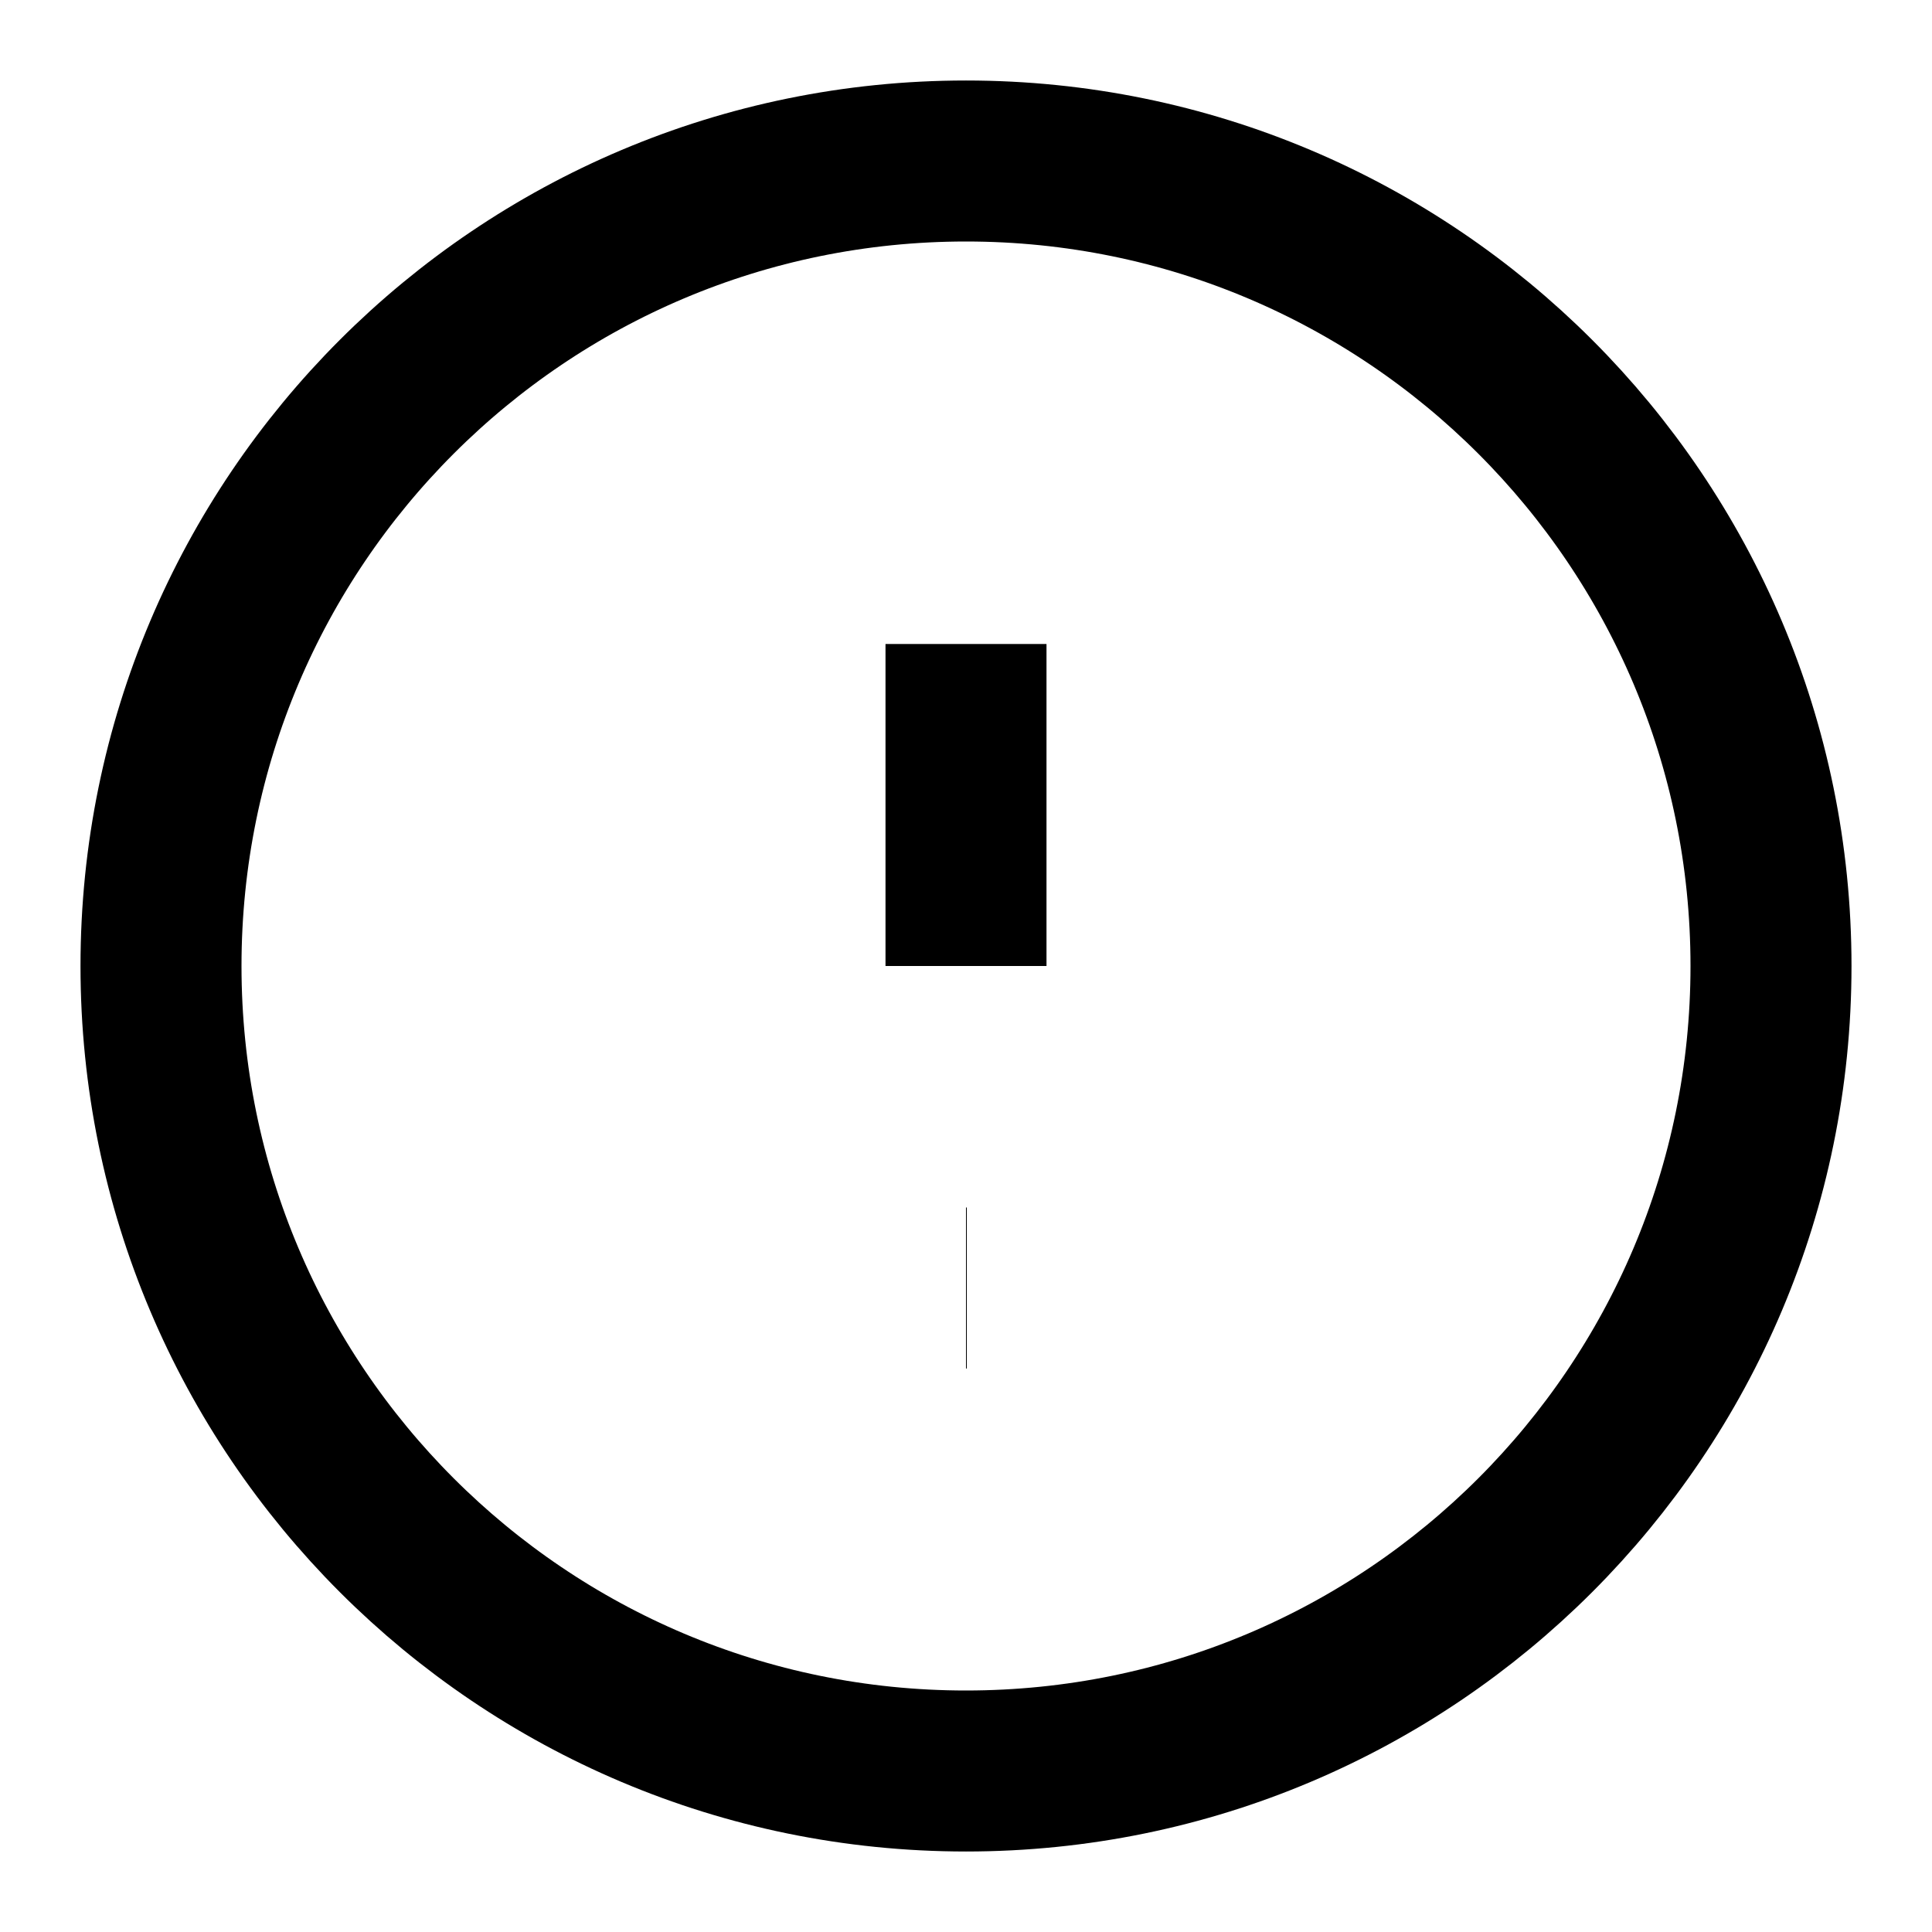
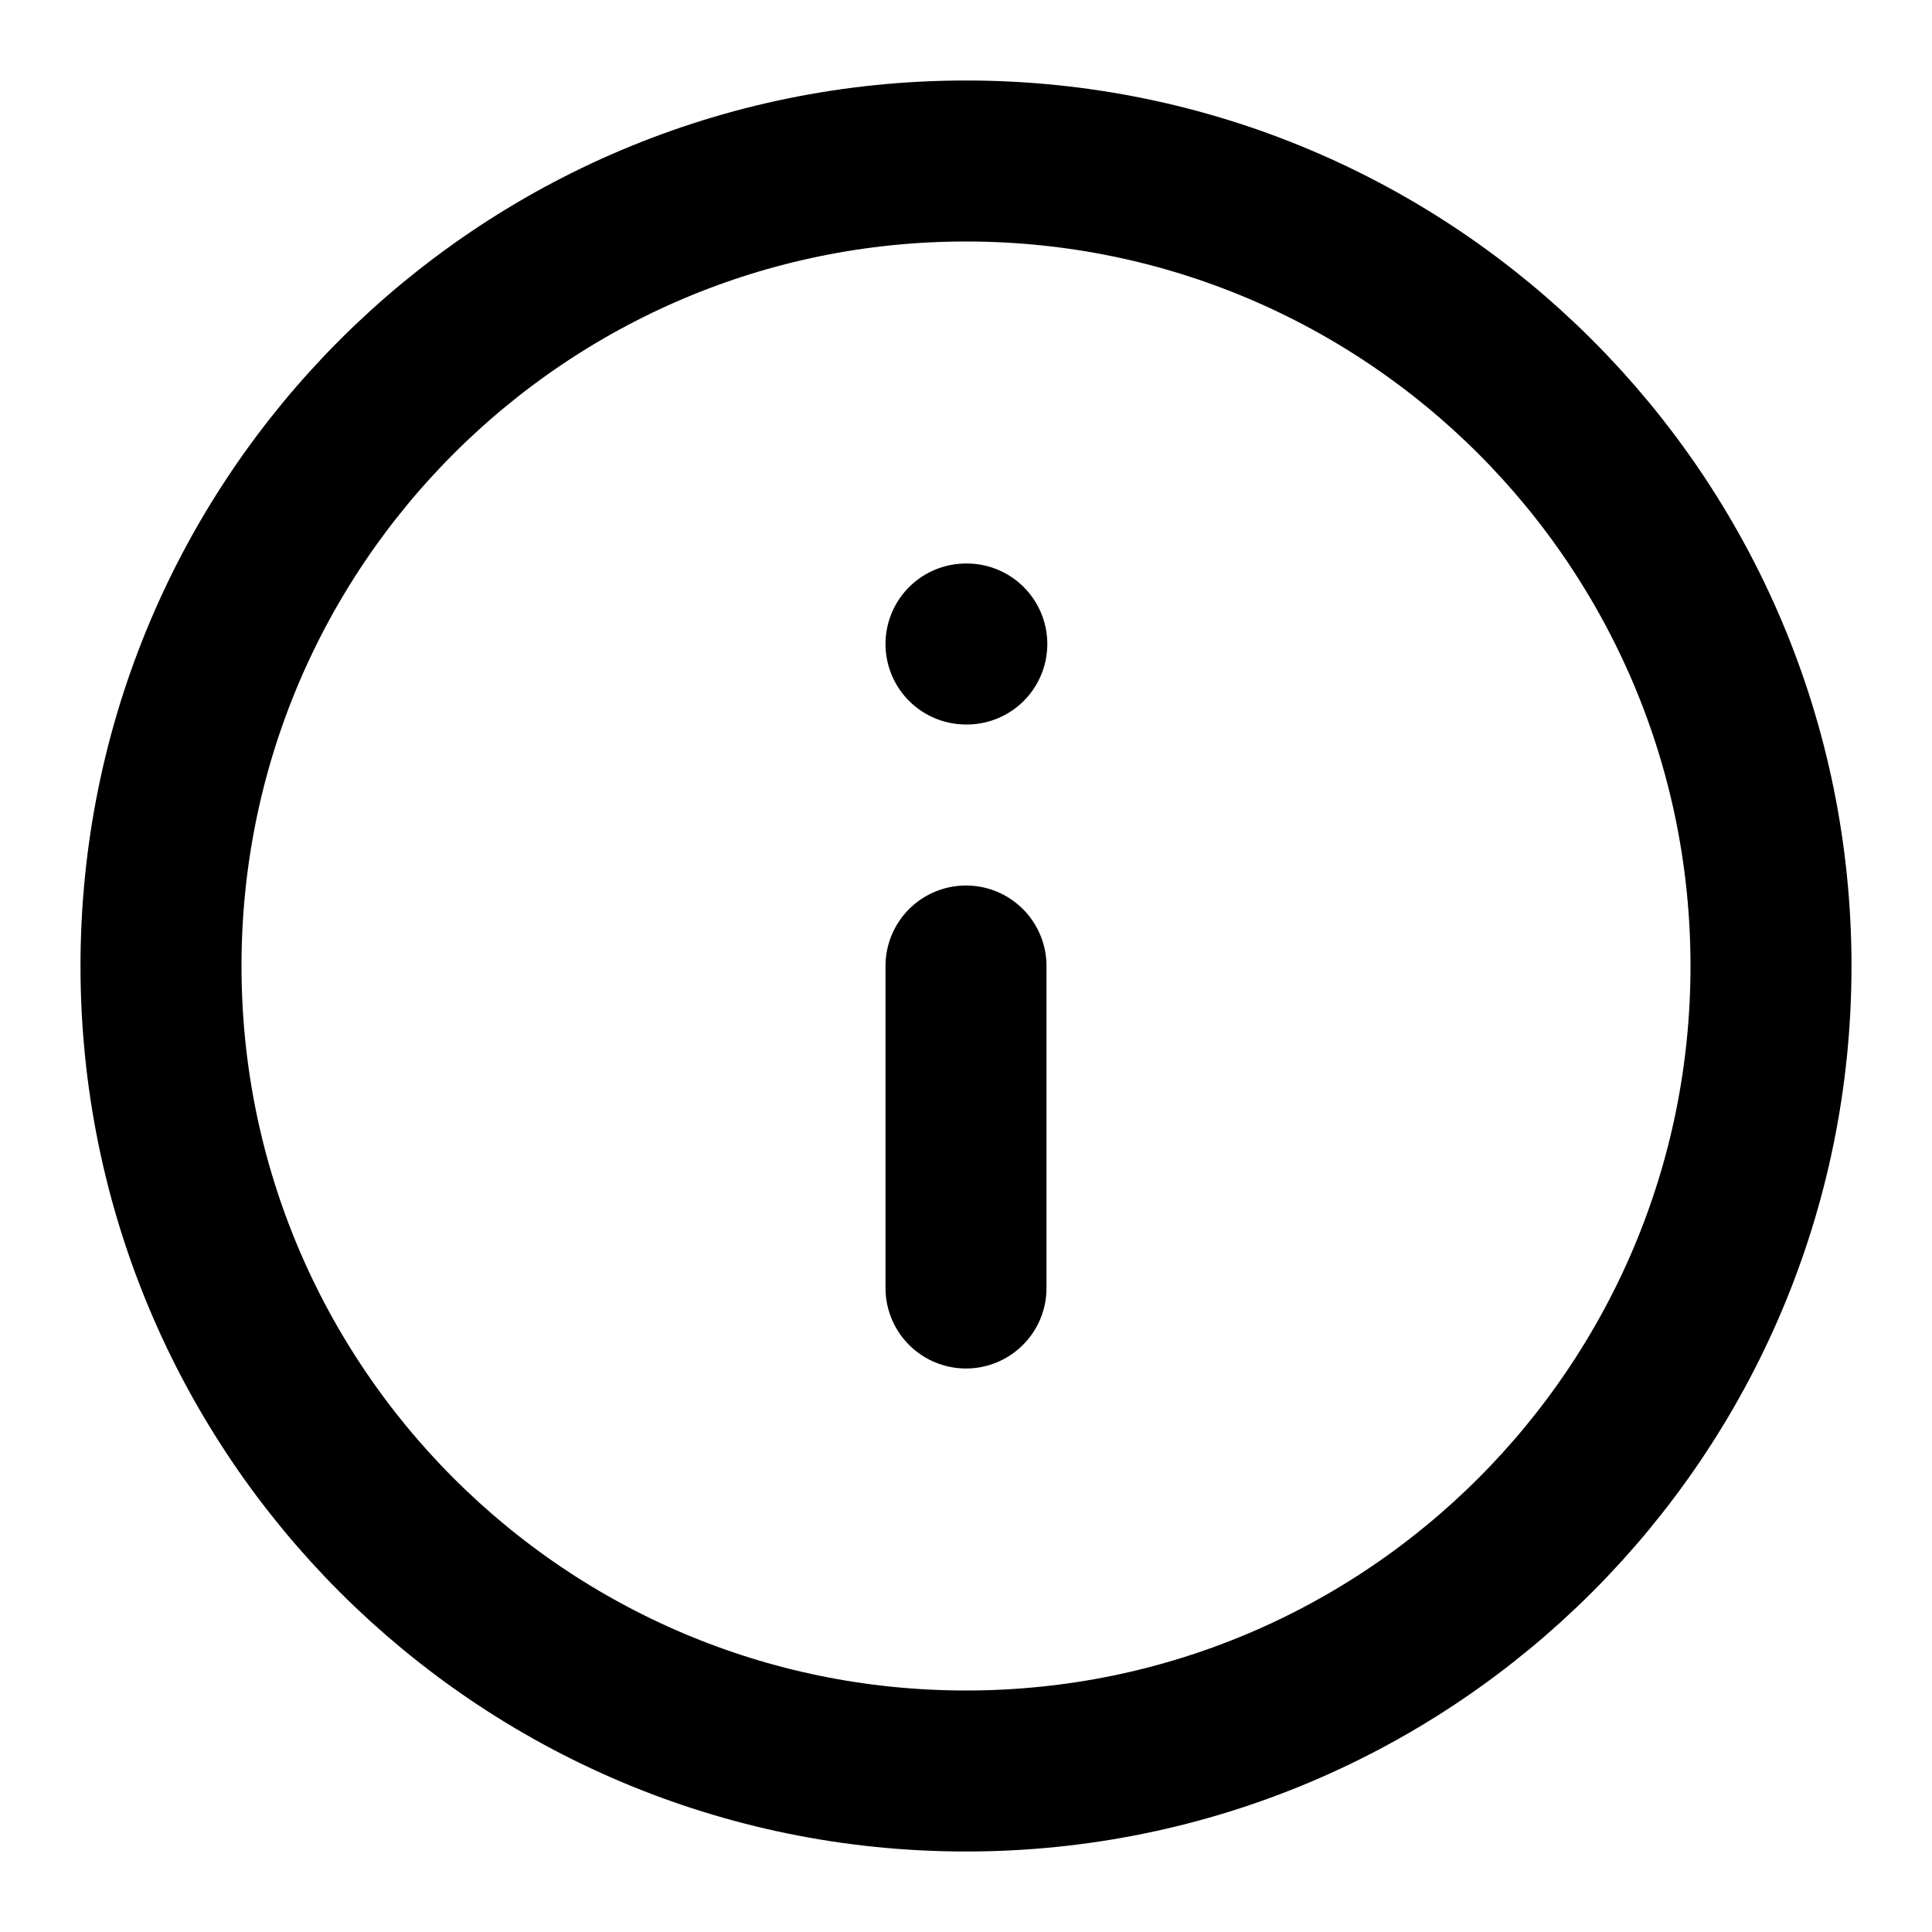
- <svg xmlns="http://www.w3.org/2000/svg" viewBox="0 0 24 24" fill="none" stroke="currentColor" stroke-width="2">
-   <path d="M12 22c5.523 0 10-4.477 10-10S17.523 2 12 2 2 6.477 2 12s4.477 10 10 10z" />
-   <line x1="12" y1="8" x2="12" y2="12" />
-   <line x1="12" y1="16" x2="12.01" y2="16" />
+ <svg xmlns="http://www.w3.org/2000/svg" viewBox="0 0 24 24" fill="none" stroke="currentColor" stroke-width="2" stroke-linecap="round">
+   <circle cx="12" cy="12" r="10" />
+   <line x1="12" y1="8" x2="12.01" y2="8" />
+   <line x1="12" y1="12" x2="12" y2="16" />
</svg>
